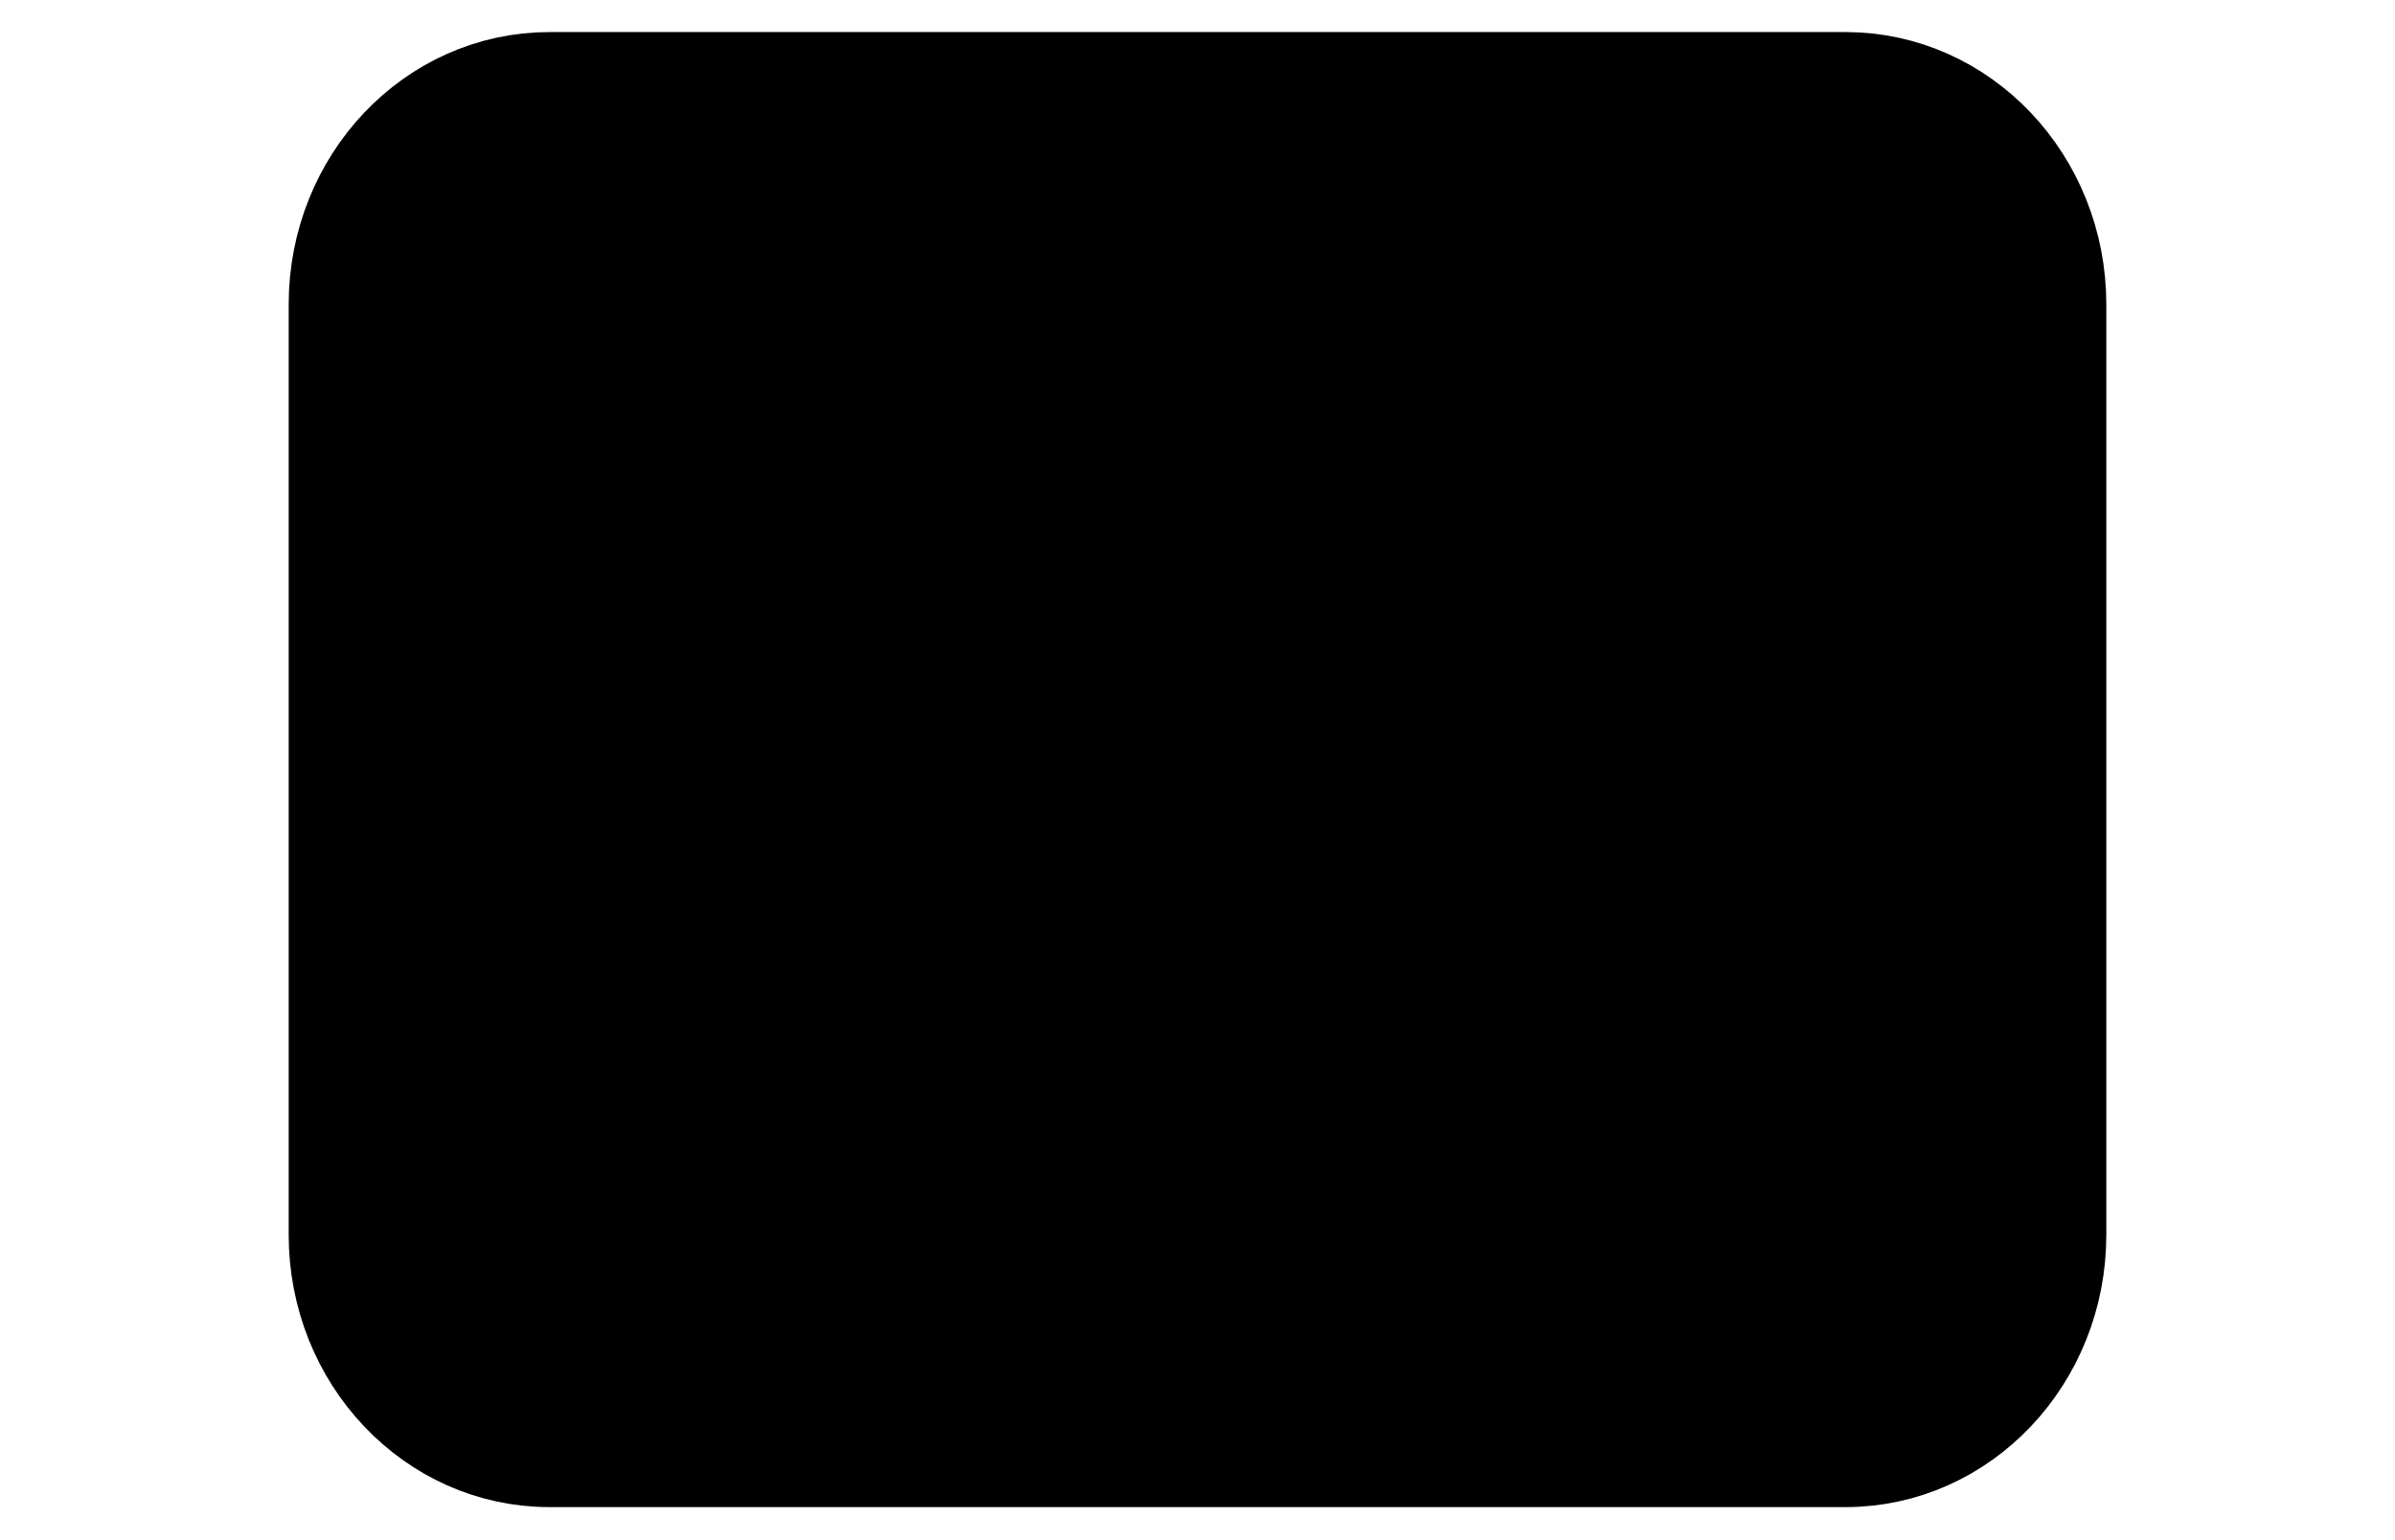
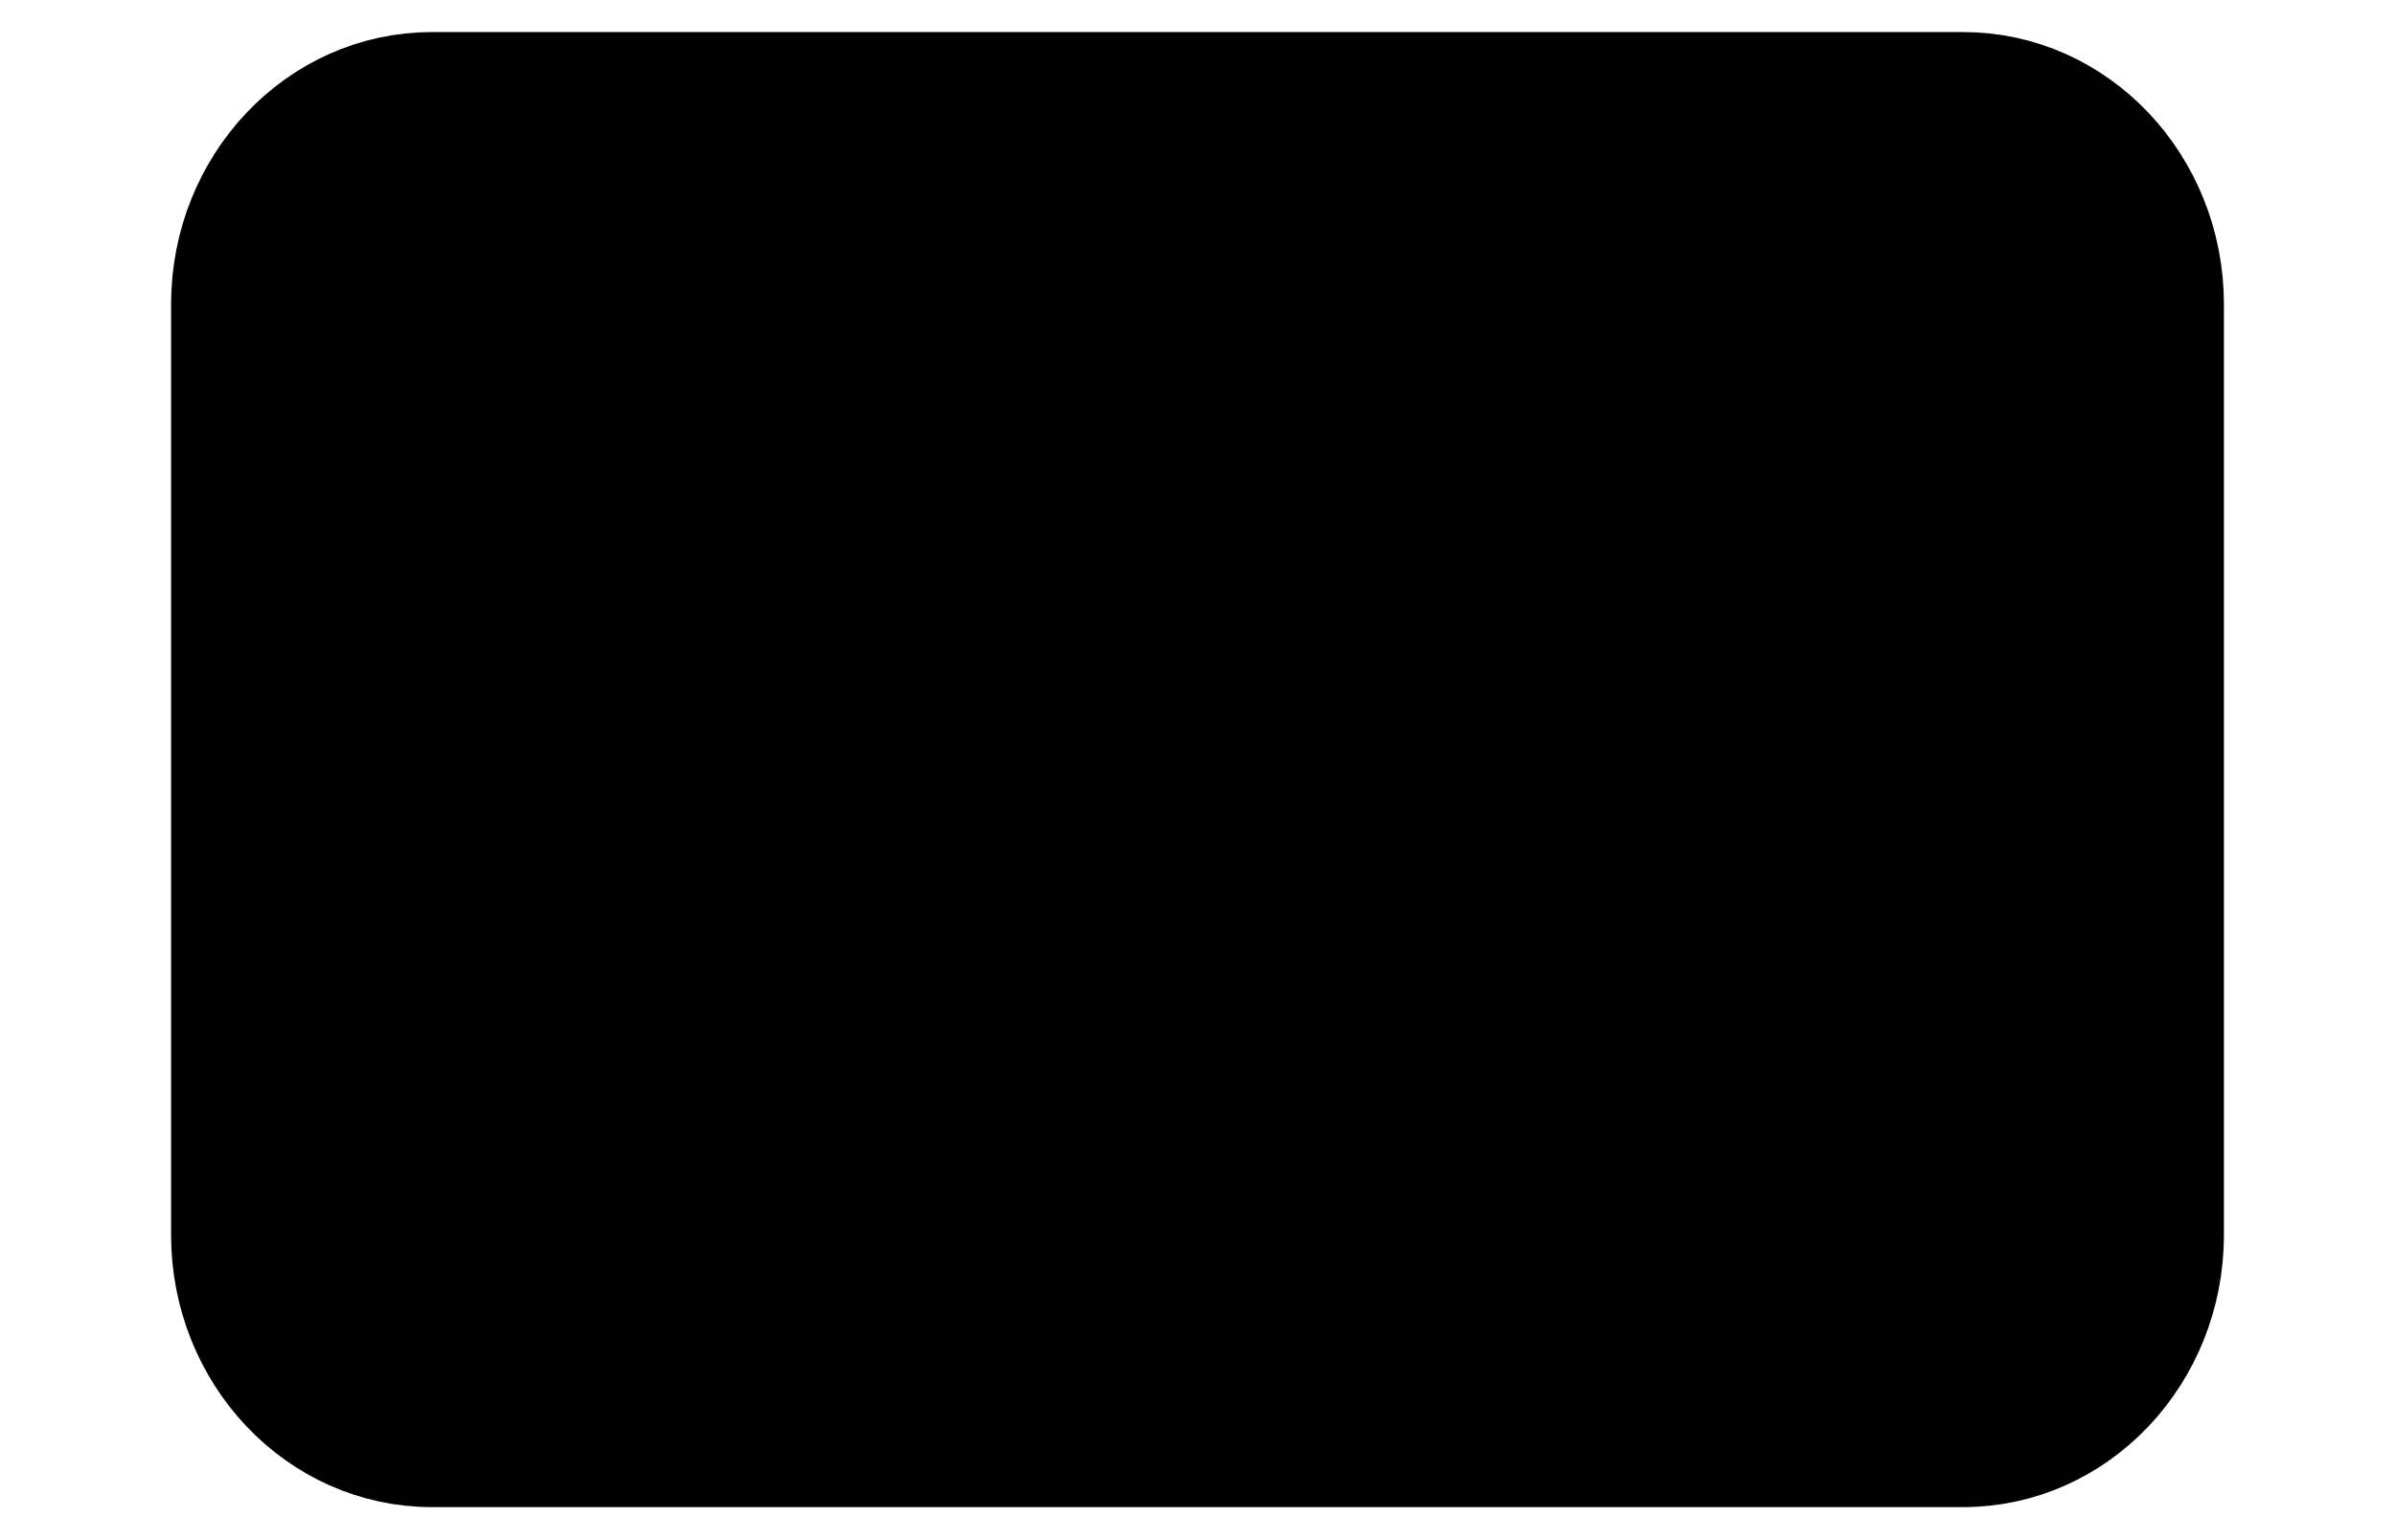
<svg xmlns="http://www.w3.org/2000/svg" width="28" height="18" viewBox="0 0 28 18" fill="none">
-   <path d="M4 3.56C4 2.146 5.085 1 6.424 1H21.576C22.915 1 24 2.146 24 3.56V7.4V14.44C24 15.854 22.915 17 21.576 17H6.424C5.085 17 4 15.854 4 14.44V7.4V3.56Z" fill="black" />
-   <path d="M4 7.4V14.44C4 15.854 5.085 17 6.424 17H21.576C22.915 17 24 15.854 24 14.44V7.4M4 7.4V3.56C4 2.146 5.085 1 6.424 1H21.576C22.915 1 24 2.146 24 3.56V7.4M4 7.4H24M7.636 12.52H11.879" stroke="black" stroke-width="1.25" stroke-linecap="round" stroke-linejoin="round" />
+   <path d="M2.625 3.56C2.625 2.146 3.71 1 5.049 1H22.951C24.29 1 25.375 2.146 25.375 3.56V7.4V14.44C25.375 15.854 24.29 17 22.951 17H5.049C3.71 17 2.625 15.854 2.625 14.44V7.4V3.56Z" fill="black" />
+   <path d="M2.625 7.4V14.44C2.625 15.854 3.71 17 5.049 17H22.951C24.29 17 25.375 15.854 25.375 14.44V7.4M2.625 7.4V3.56C2.625 2.146 3.71 1 5.049 1H22.951C24.29 1 25.375 2.146 25.375 3.56V7.4M2.625 7.4H25.375M6.261 12.52H10.504" stroke="black" stroke-width="1.25" stroke-linecap="round" stroke-linejoin="round" />
</svg>
